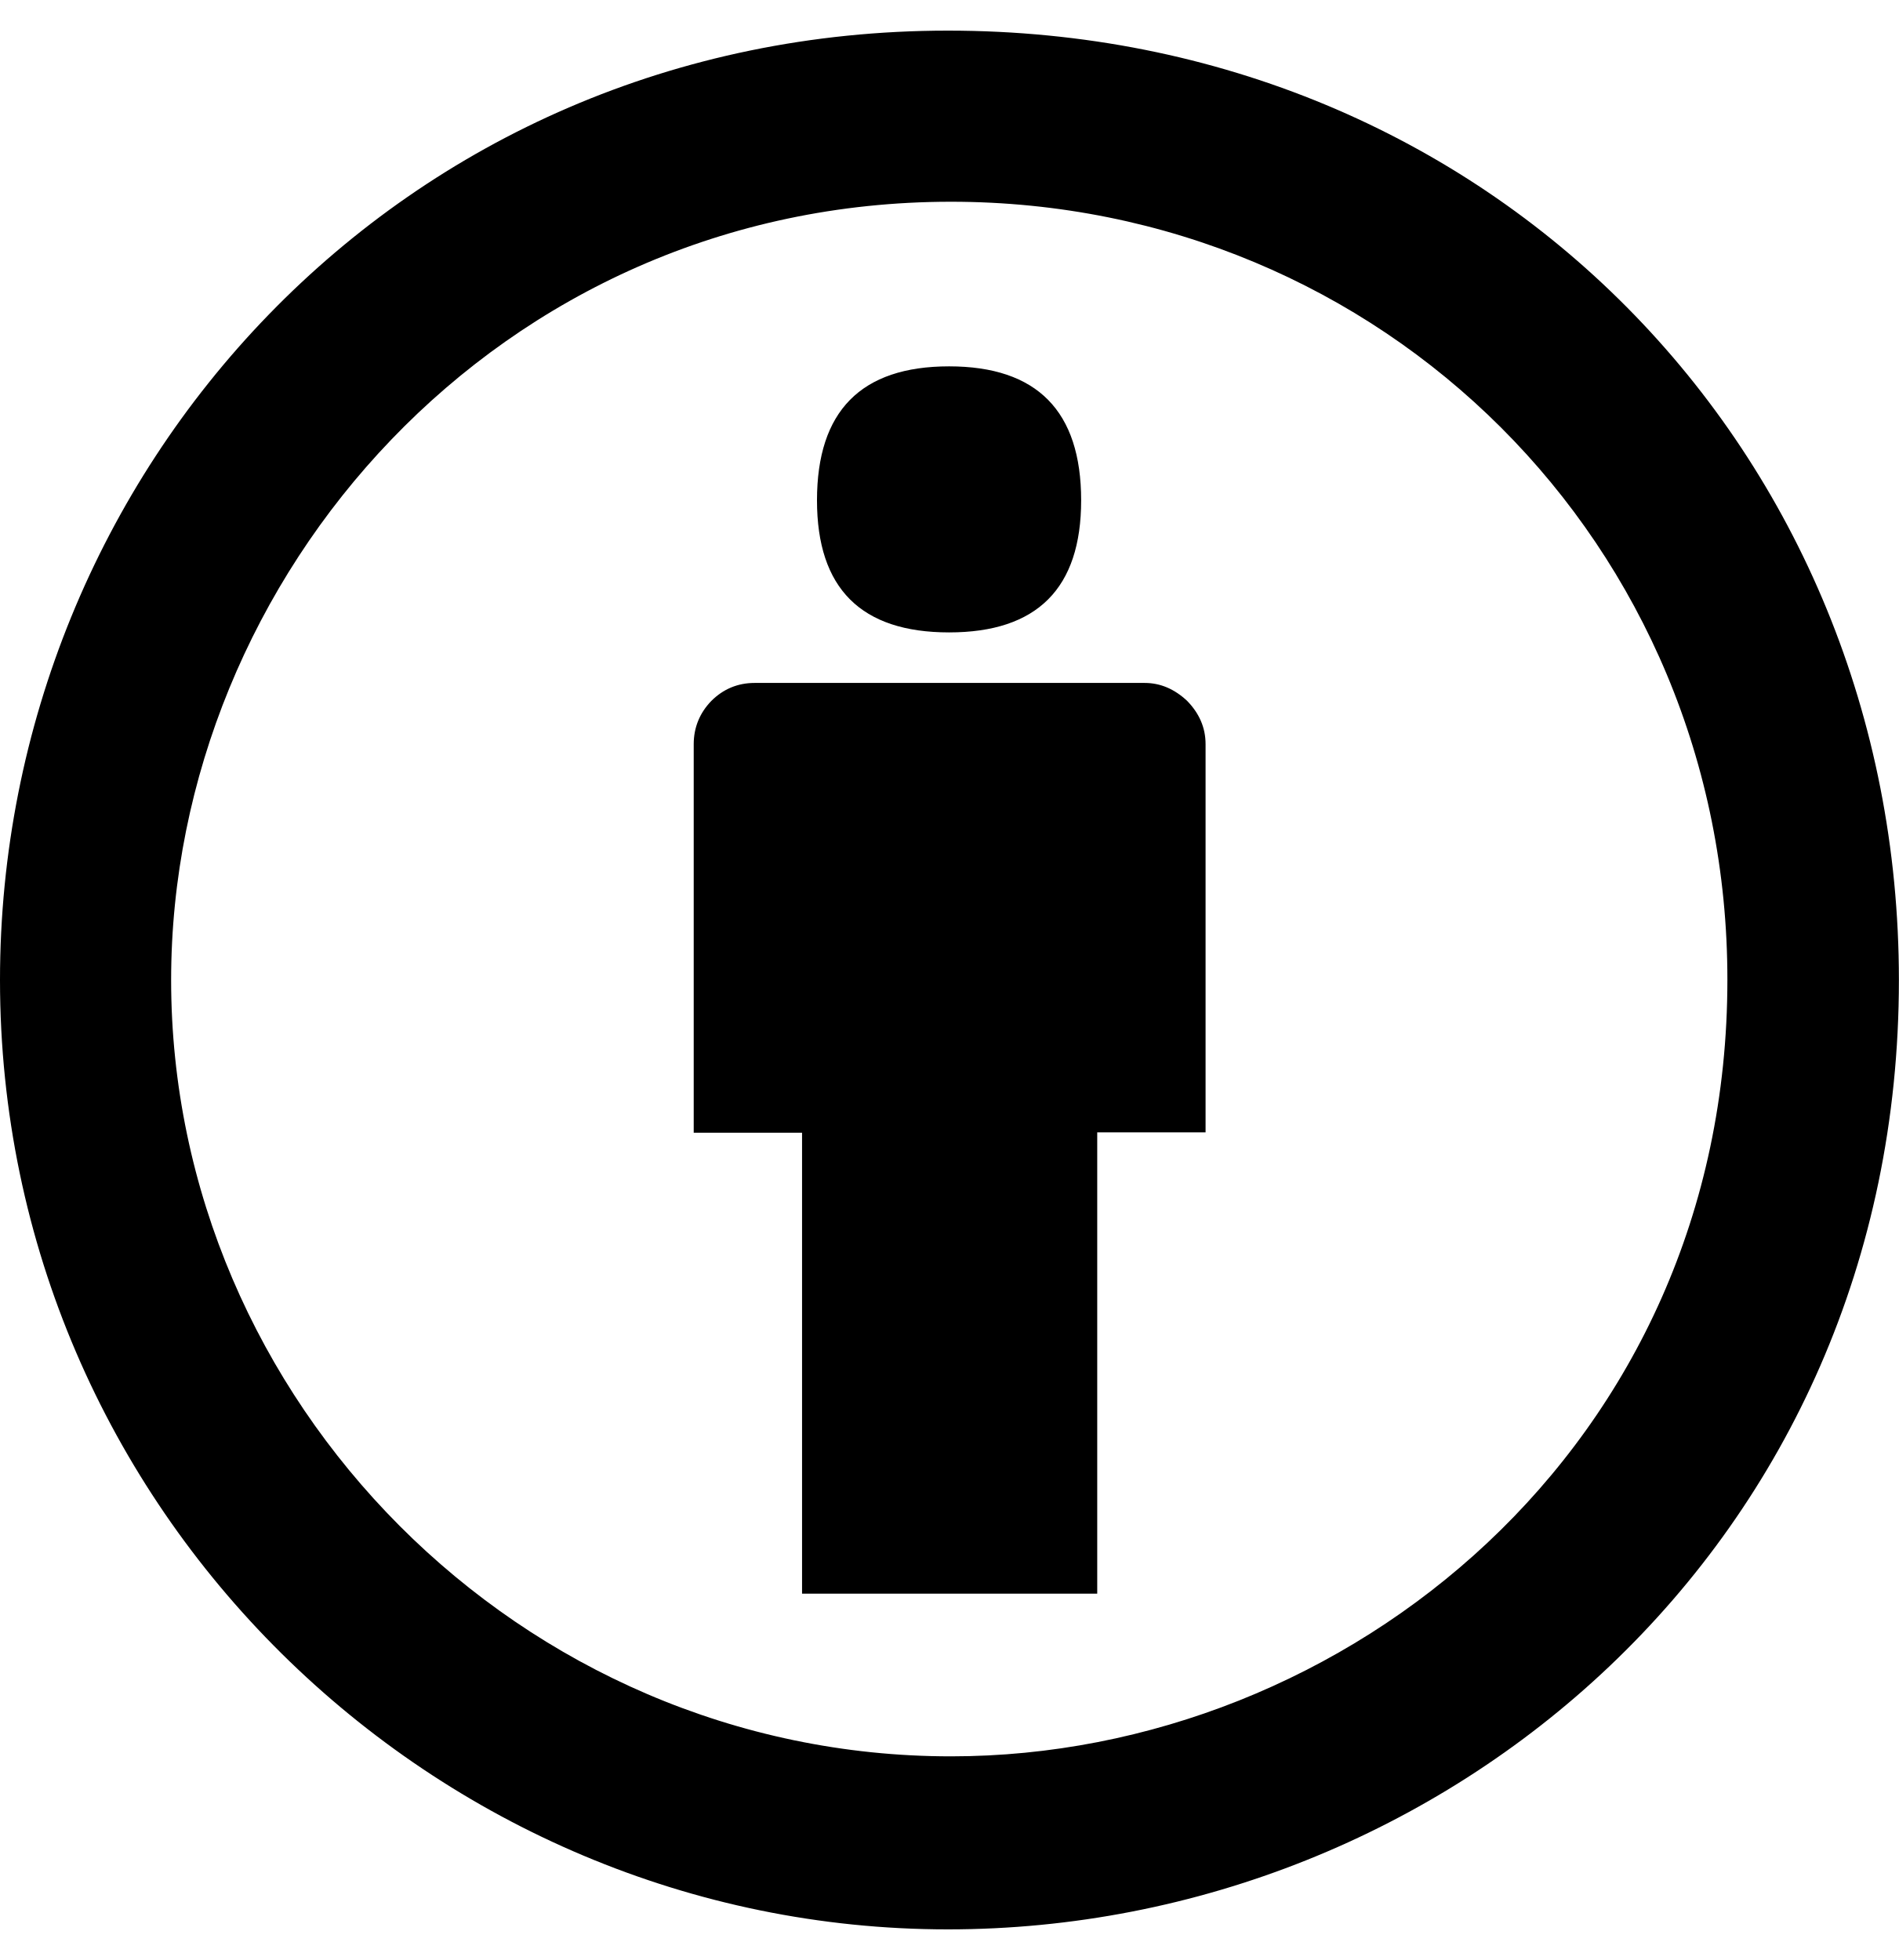
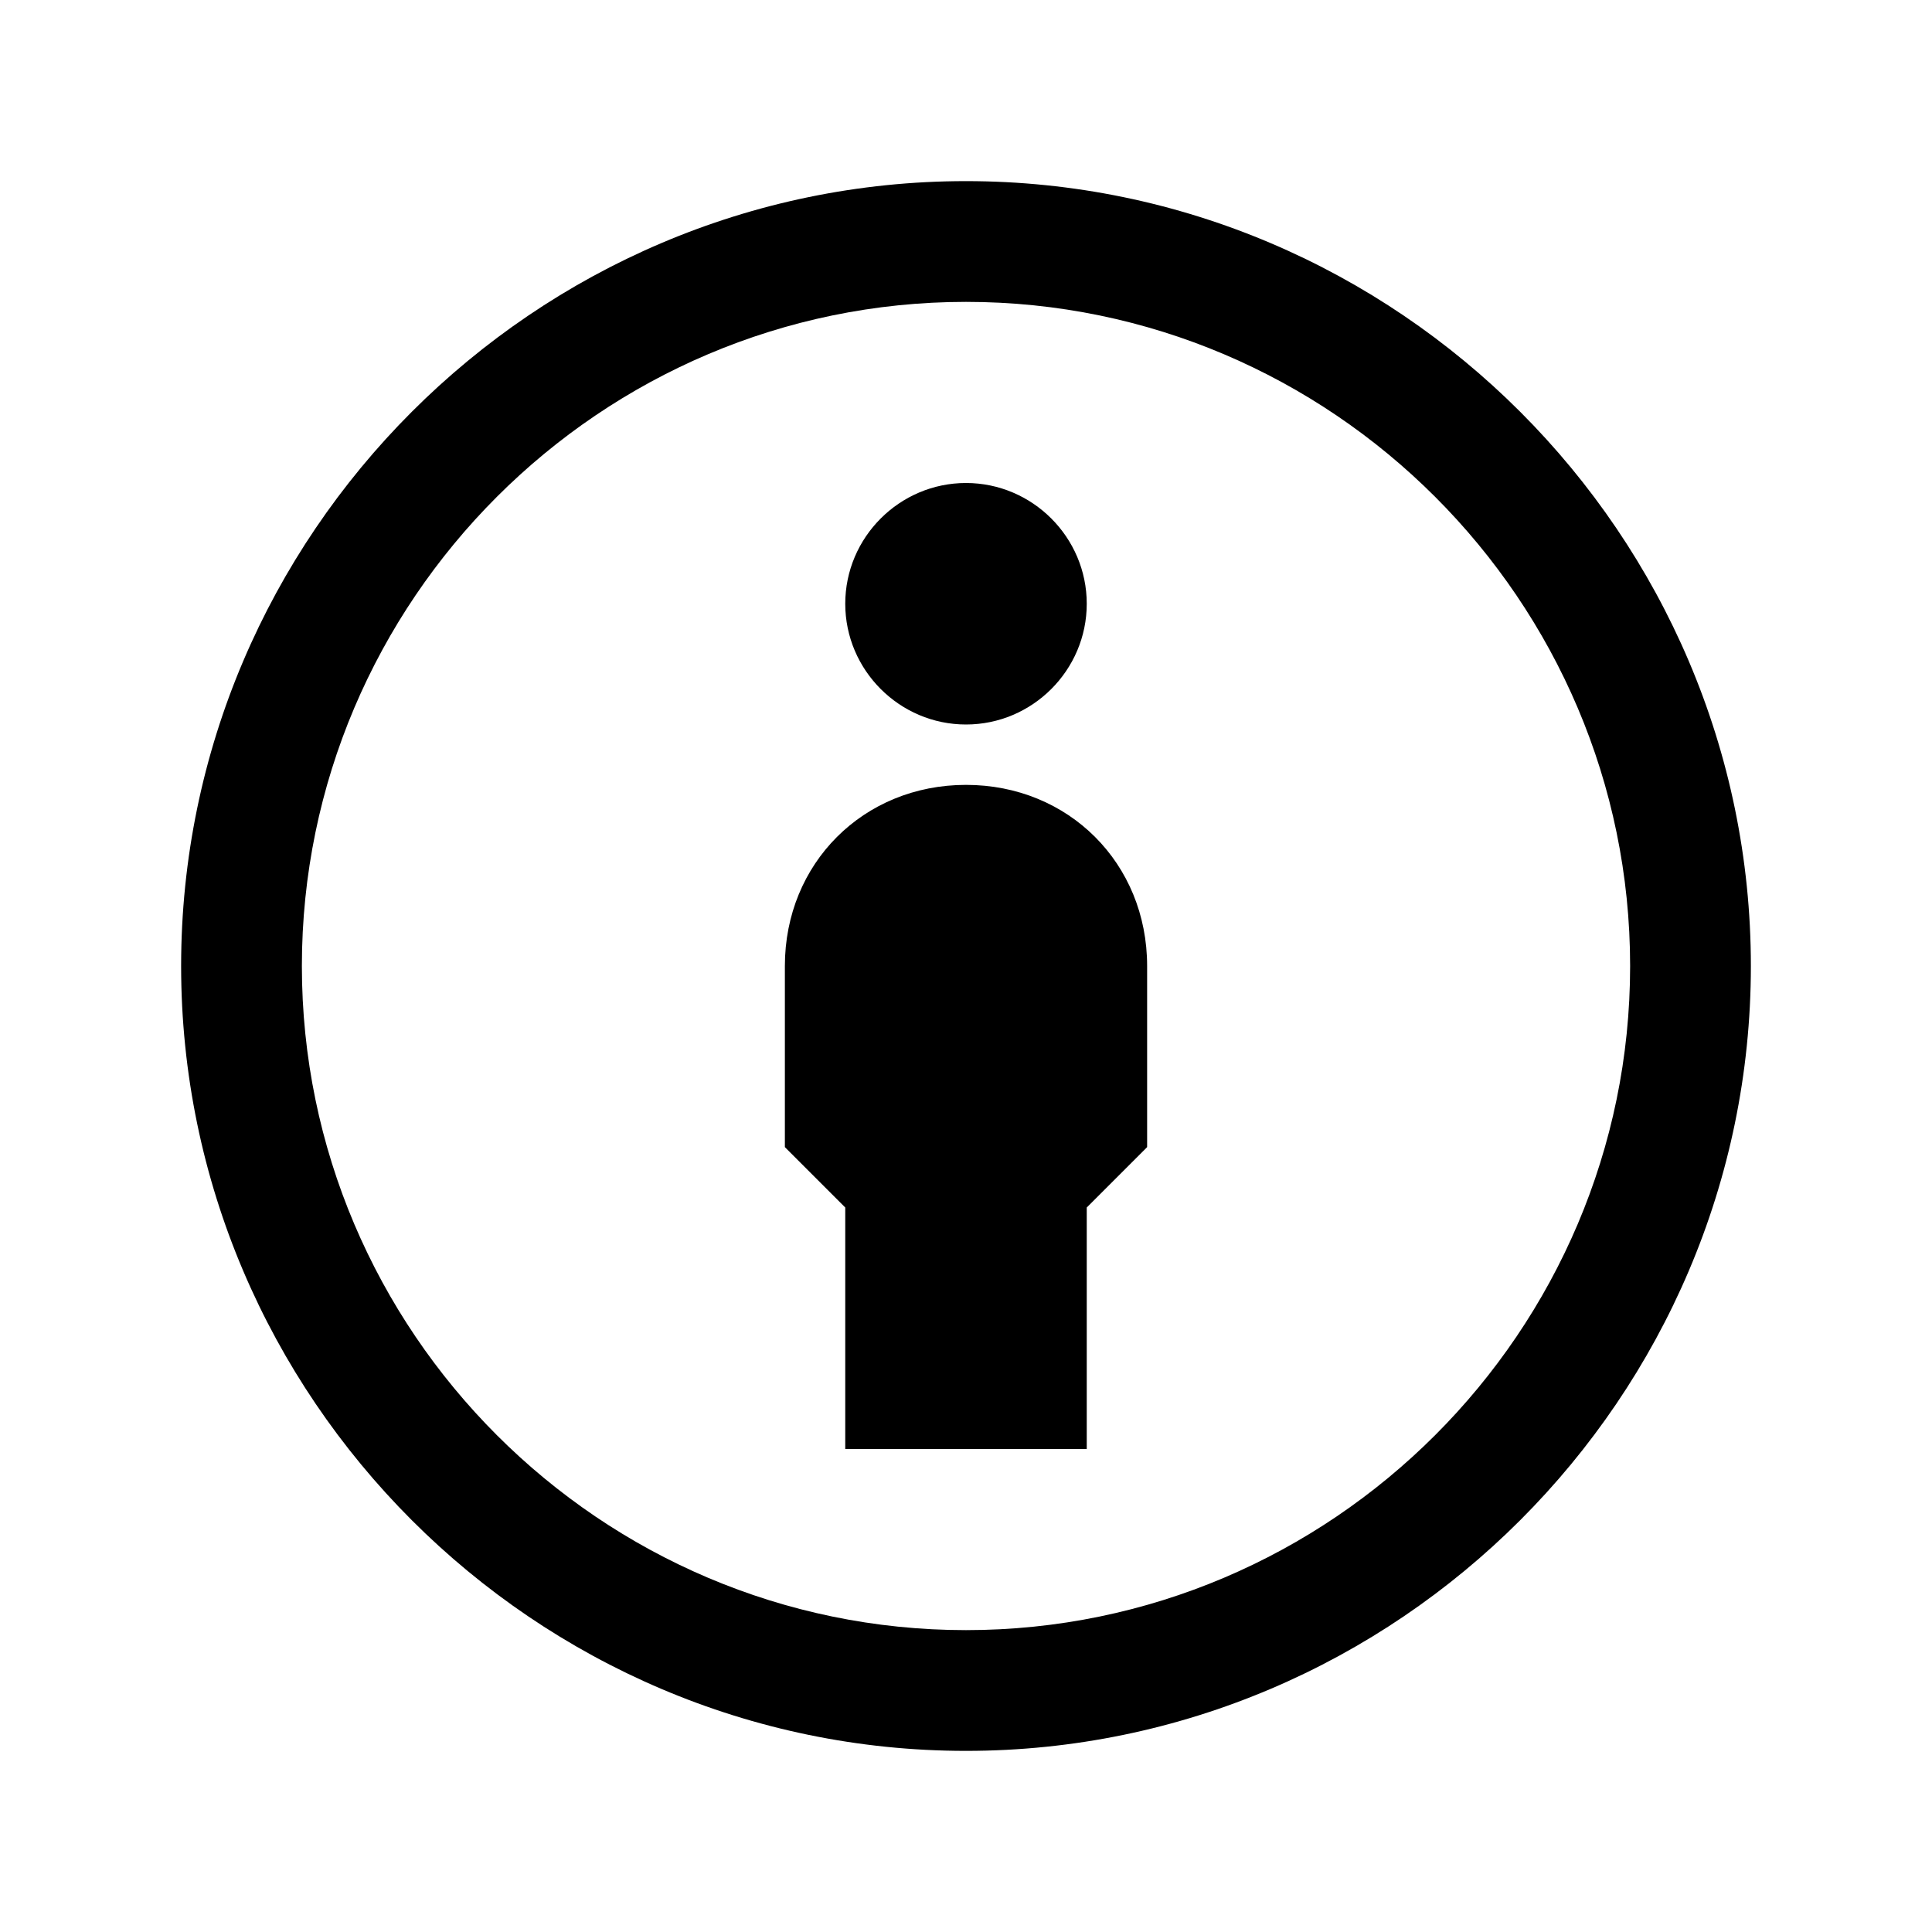
- <svg xmlns="http://www.w3.org/2000/svg" fill="currentColor" viewBox="0 0 496 512">
-   <path d="M314.9 194.4v101.4h-28.3v120.5h-77.1V295.9h-28.3V194.4c0-4.4 1.6-8.2 4.6-11.3 3.1-3.1 6.9-4.7 11.3-4.7H299c4.1 0 7.8 1.6 11.1 4.7 3.1 3.2 4.8 6.9 4.8 11.3zm-101.5-63.7c0-23.3 11.5-35 34.5-35s34.5 11.7 34.5 35c0 23-11.5 34.5-34.5 34.5s-34.5-11.5-34.5-34.5zM247.6 8C389.4 8 496 118.1 496 256c0 147.1-118.5 248-248.4 248C113.6 504 0 394.5 0 256 0 123.1 104.7 8 247.6 8zm.8 44.7C130.2 52.7 44.7 150.6 44.7 256c0 109.8 91.2 202.8 203.7 202.8 103.2 0 202.8-81.1 202.8-202.8.1-113.8-90.2-203.3-202.8-203.3z" />
+ <svg xmlns="http://www.w3.org/2000/svg" aria-hidden="true" role="img" class="iconify iconify--la" width="32" height="32" preserveAspectRatio="xMidYMid meet" viewBox="0 0 32 32">
+   <path d="M16 3C8.855 3 3 8.855 3 16s5.855 13 13 13s13-5.855 13-13S23.145 3 16 3zm0 2c6.055 0 11 4.945 11 11s-4.945 11-11 11S5 22.055 5 16S9.945 5 16 5zm0 3c-1.1 0-2 .9-2 2s.9 2 2 2s2-.9 2-2s-.9-2-2-2zm0 5c-1.7 0-3 1.3-3 3v3l1 1v4h4v-4l1-1v-3c0-1.7-1.3-3-3-3z" fill="currentColor" />
</svg>
